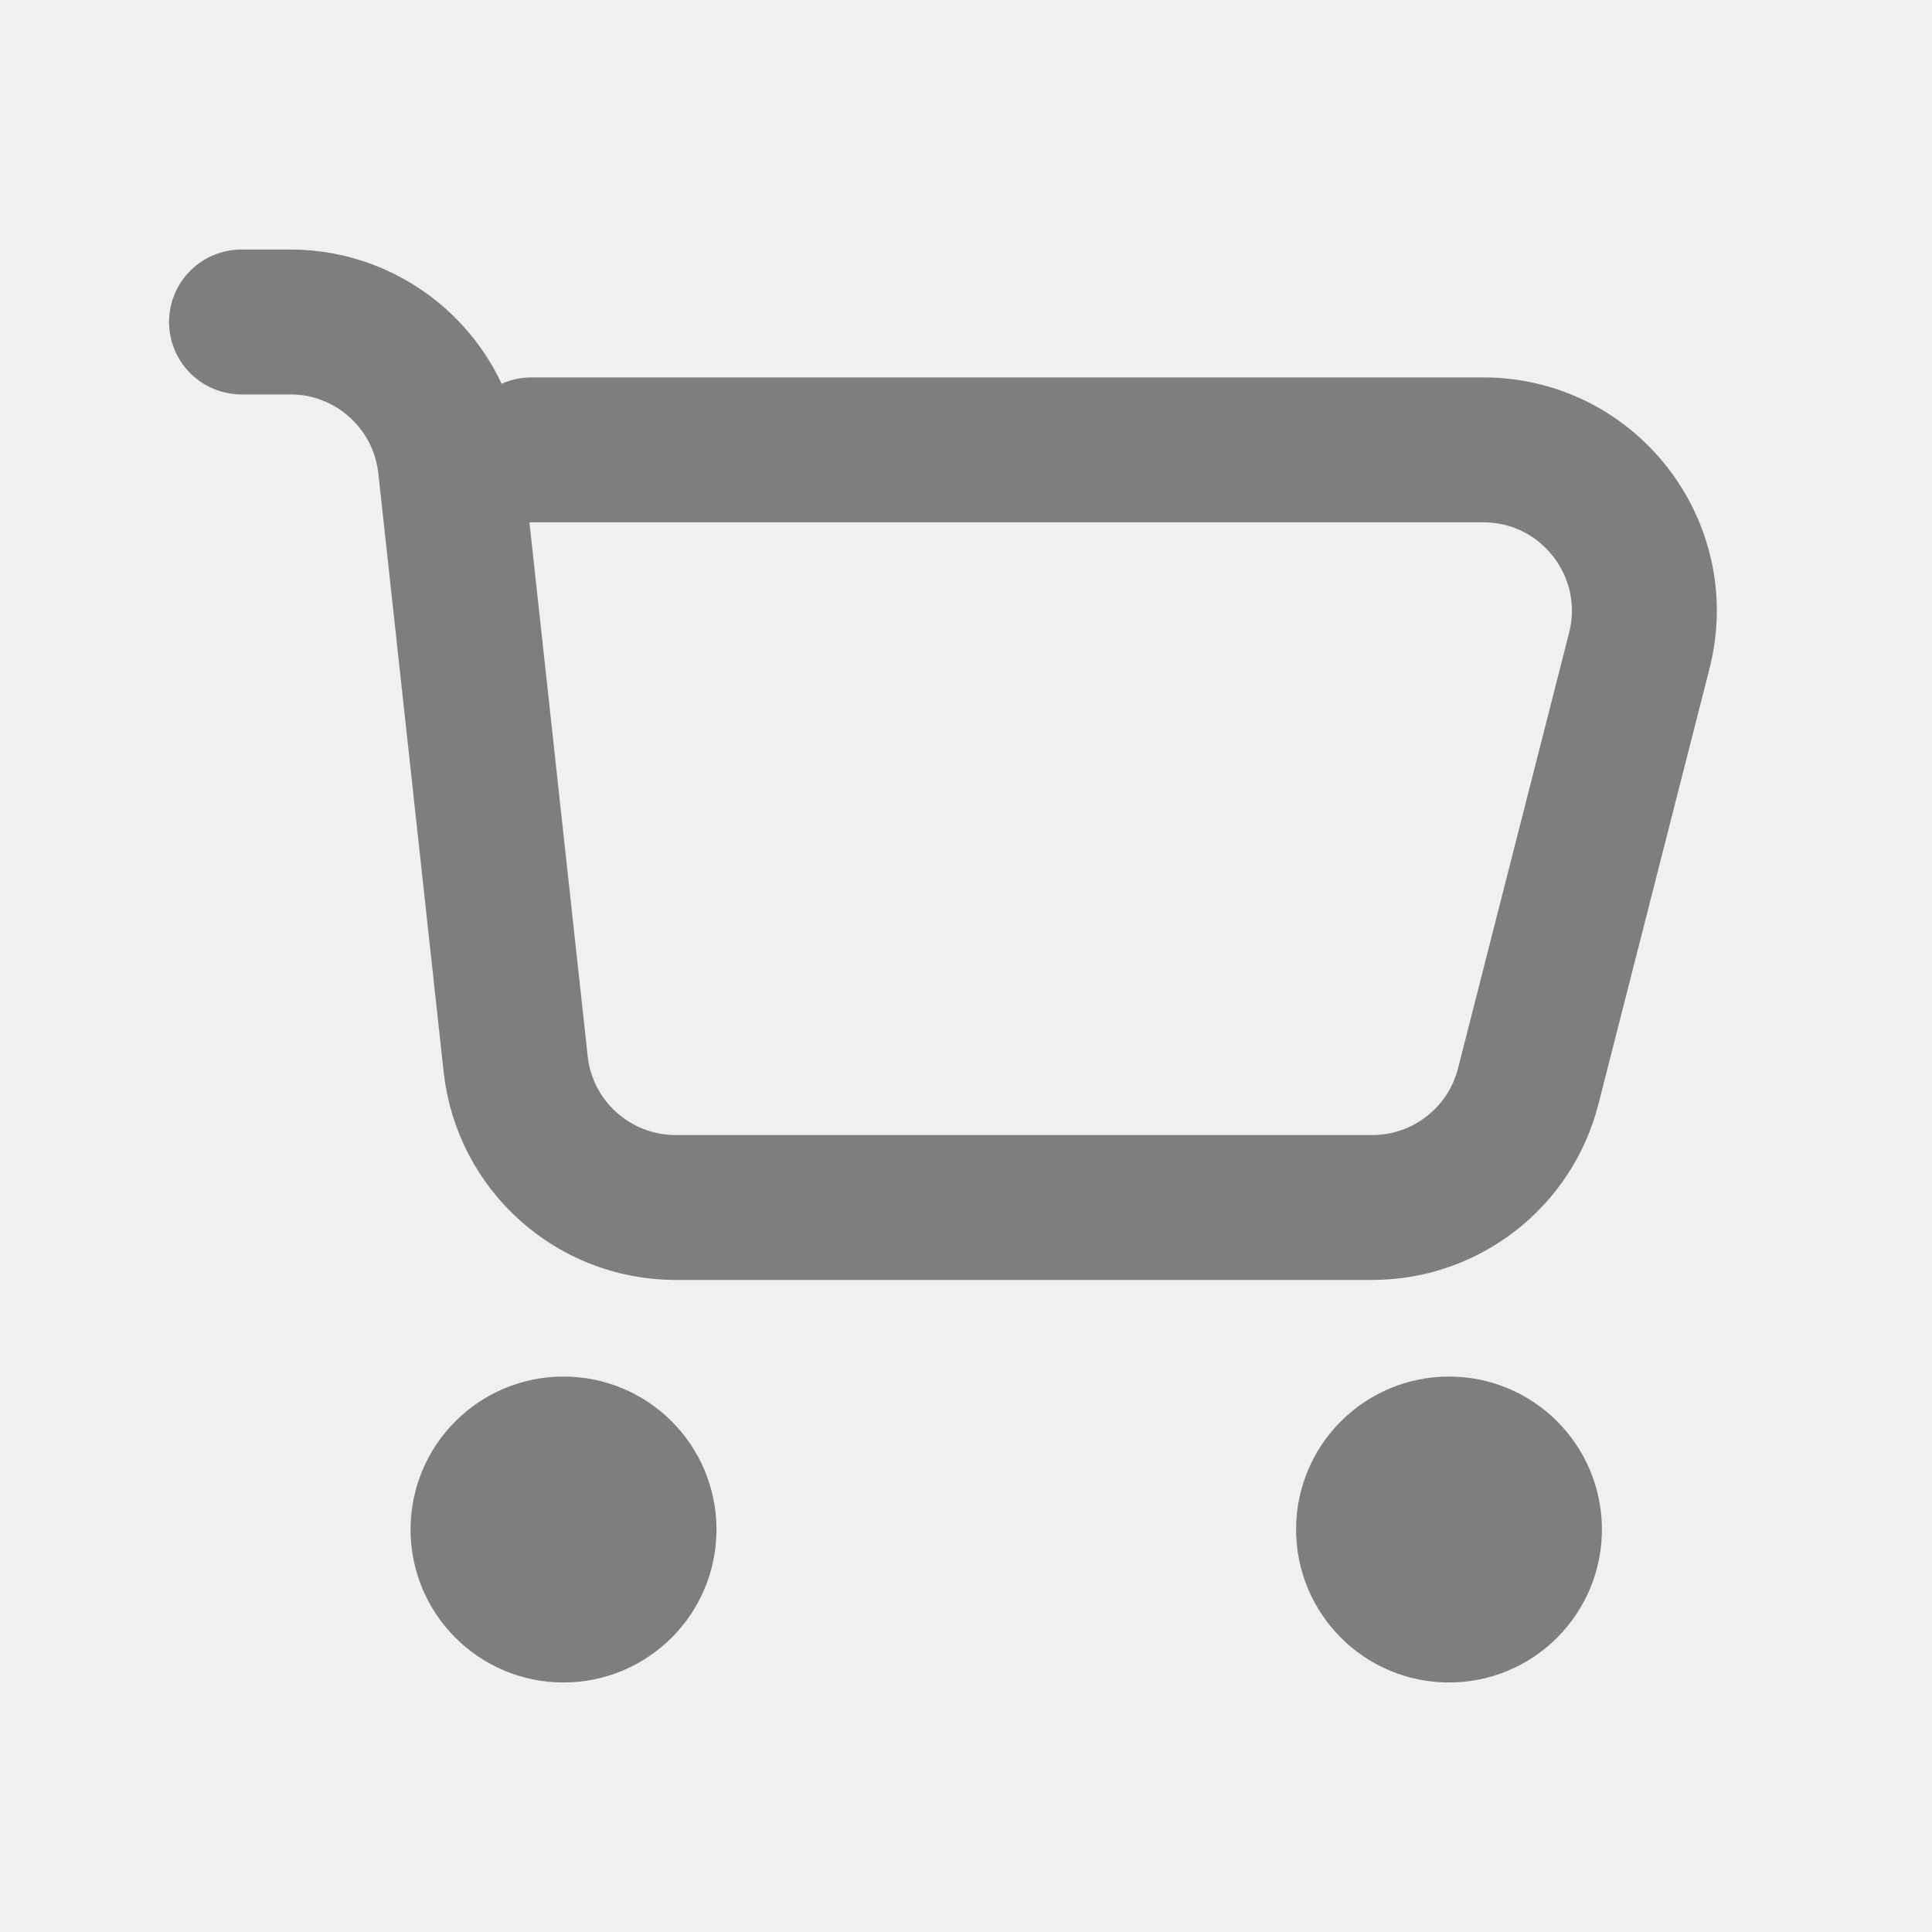
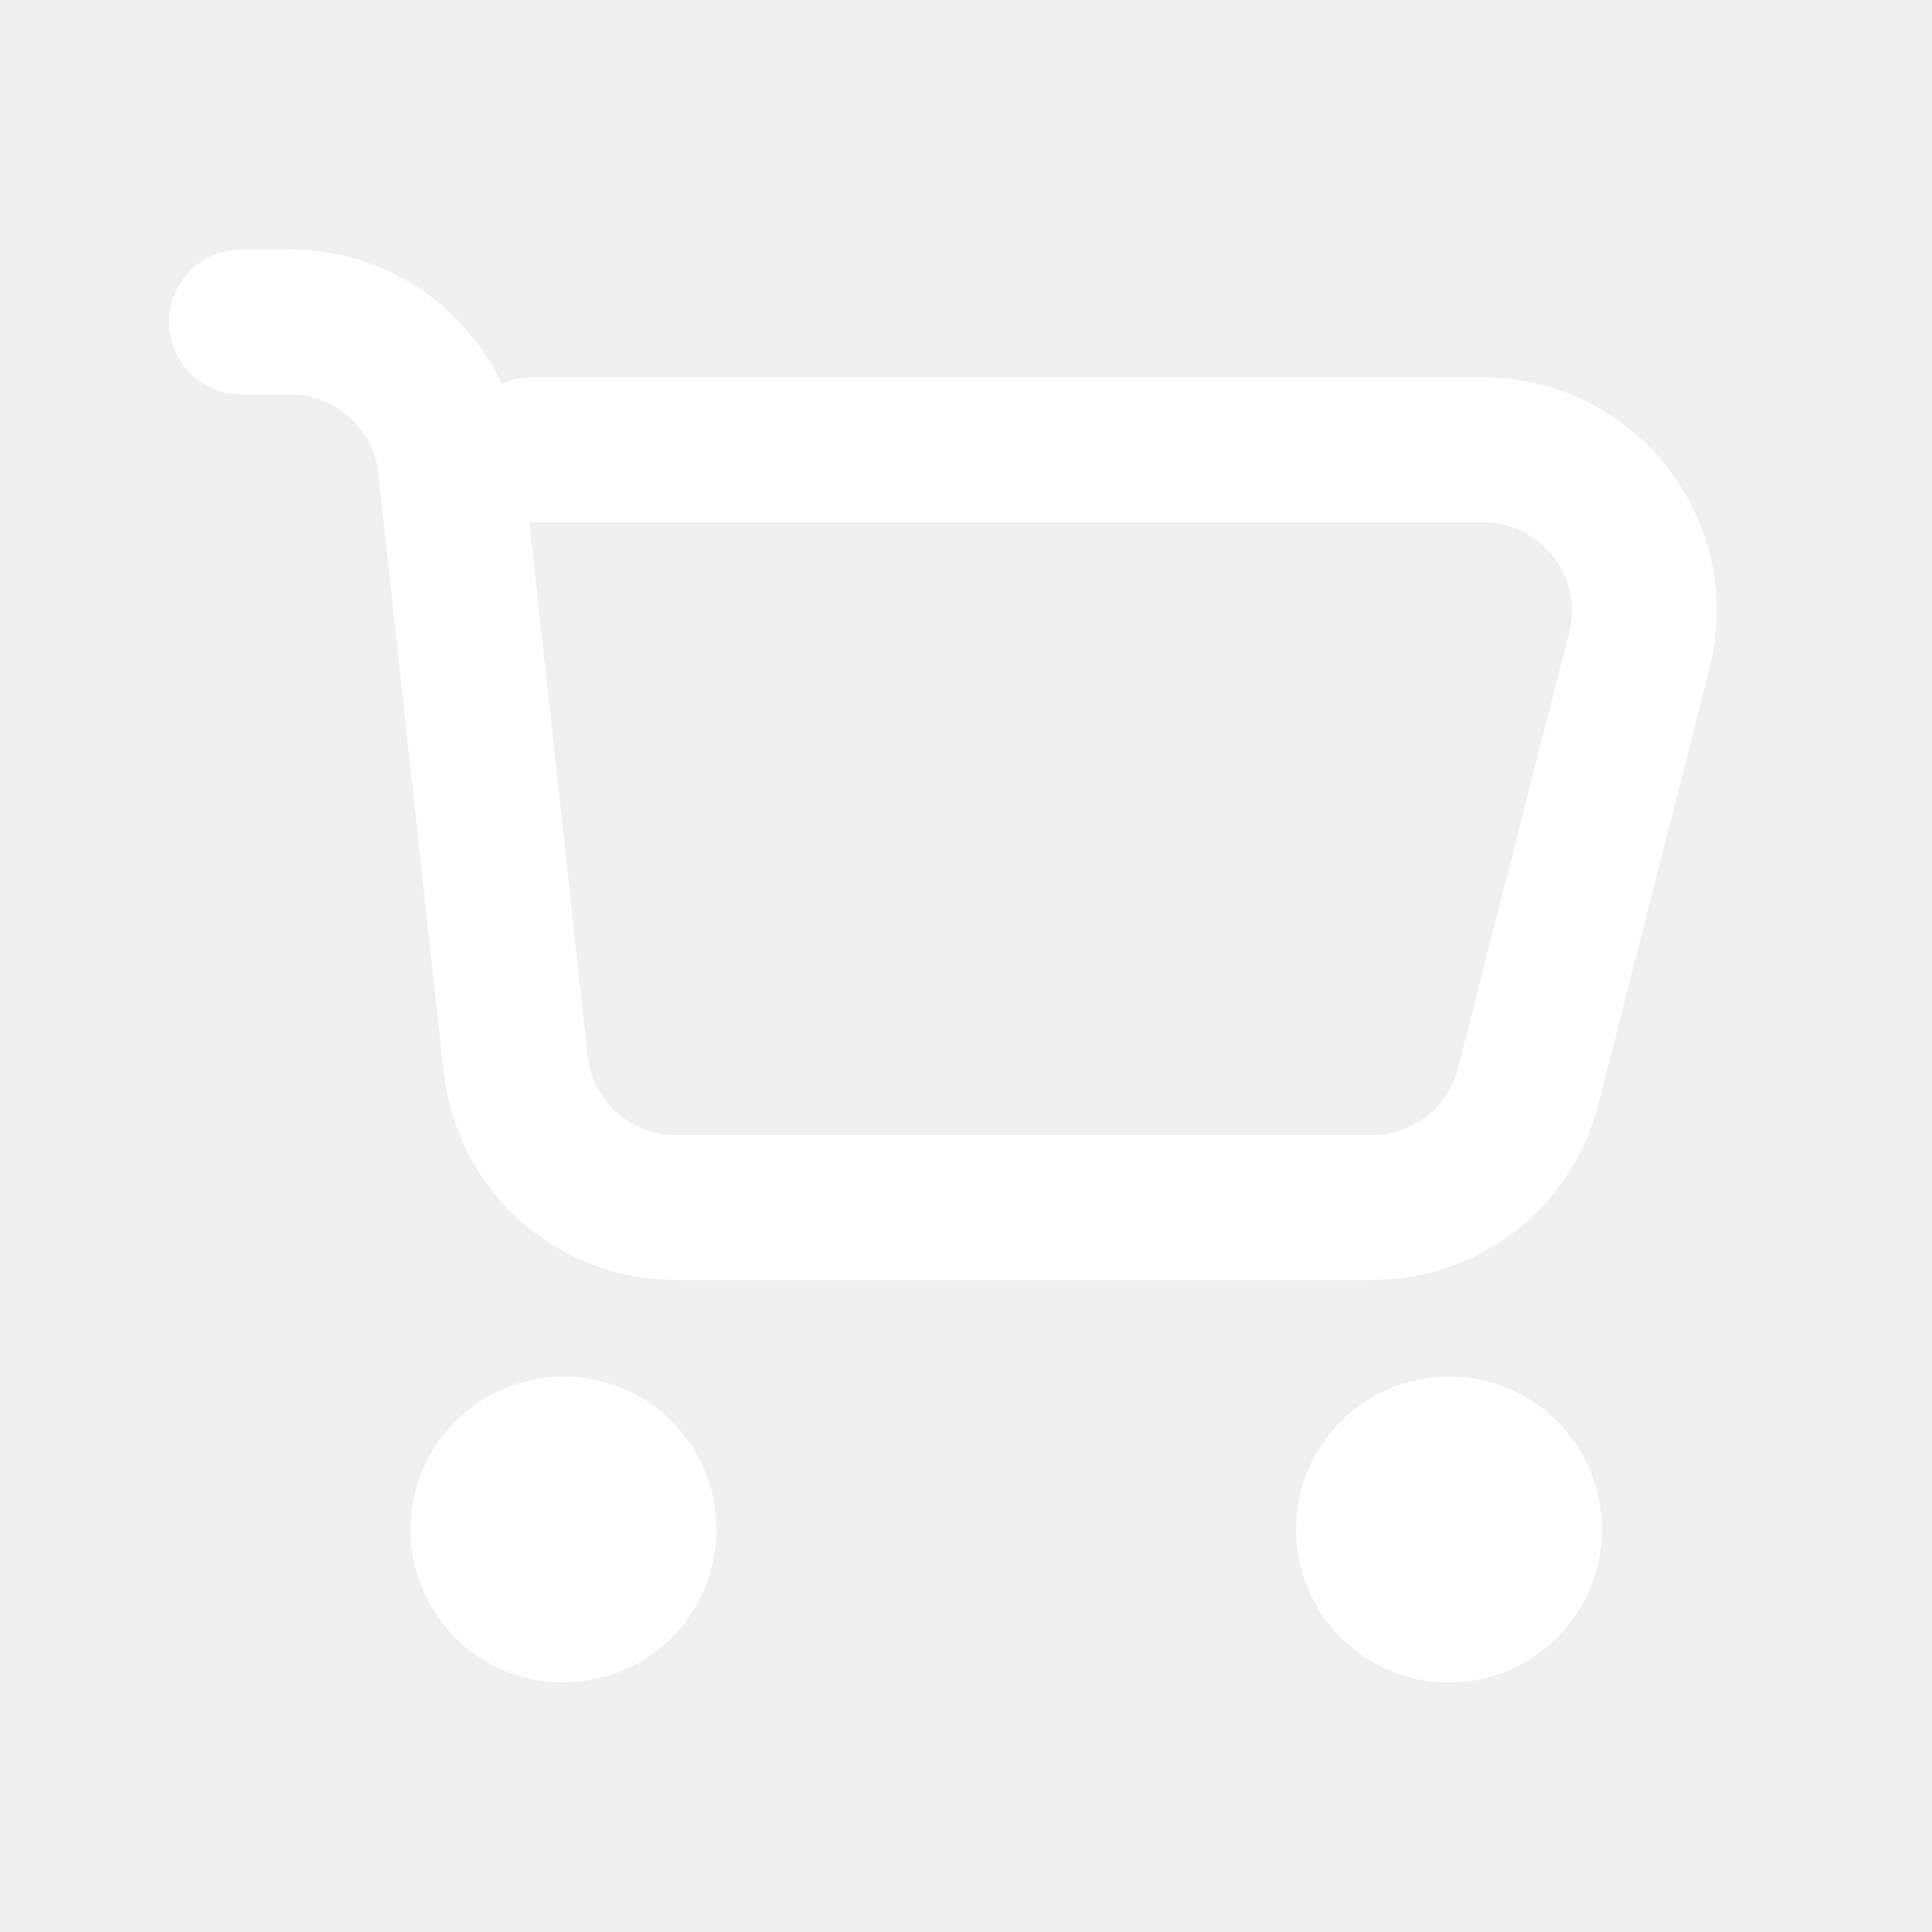
<svg xmlns="http://www.w3.org/2000/svg" width="20" height="20" viewBox="0 0 20 20" fill="none">
-   <path d="M2.5 3.333H3.005C3.856 3.333 4.57 3.974 4.662 4.819L5.338 11.014C5.43 11.86 6.144 12.5 6.995 12.5H14.205C14.967 12.5 15.632 11.983 15.82 11.245L16.97 6.736C17.239 5.682 16.442 4.657 15.355 4.657H5.5M5.521 15.521H6.146M5.521 16.146H6.146M14.687 15.521H15.312M14.687 16.146H15.312M6.667 15.833C6.667 16.294 6.294 16.667 5.833 16.667C5.373 16.667 5 16.294 5 15.833C5 15.373 5.373 15 5.833 15C6.294 15 6.667 15.373 6.667 15.833ZM15.833 15.833C15.833 16.294 15.46 16.667 15 16.667C14.54 16.667 14.167 16.294 14.167 15.833C14.167 15.373 14.54 15 15 15C15.46 15 15.833 15.373 15.833 15.833Z" stroke="#807D7E" stroke-width="1.5" stroke-linecap="round" />
+   <path d="M2.5 3.333H3.005C3.856 3.333 4.57 3.974 4.662 4.819L5.338 11.014C5.43 11.86 6.144 12.5 6.995 12.5H14.205C14.967 12.5 15.632 11.983 15.82 11.245L16.97 6.736C17.239 5.682 16.442 4.657 15.355 4.657H5.5M5.521 15.521H6.146M5.521 16.146H6.146M14.687 15.521H15.312M14.687 16.146H15.312M6.667 15.833C6.667 16.294 6.294 16.667 5.833 16.667C5.373 16.667 5 16.294 5 15.833C5 15.373 5.373 15 5.833 15C6.294 15 6.667 15.373 6.667 15.833ZM15.833 15.833C15.833 16.294 15.46 16.667 15 16.667C14.54 16.667 14.167 16.294 14.167 15.833C14.167 15.373 14.54 15 15 15C15.46 15 15.833 15.373 15.833 15.833Z" stroke="#fff" stroke-width="1.5" stroke-linecap="round" />
</svg>
